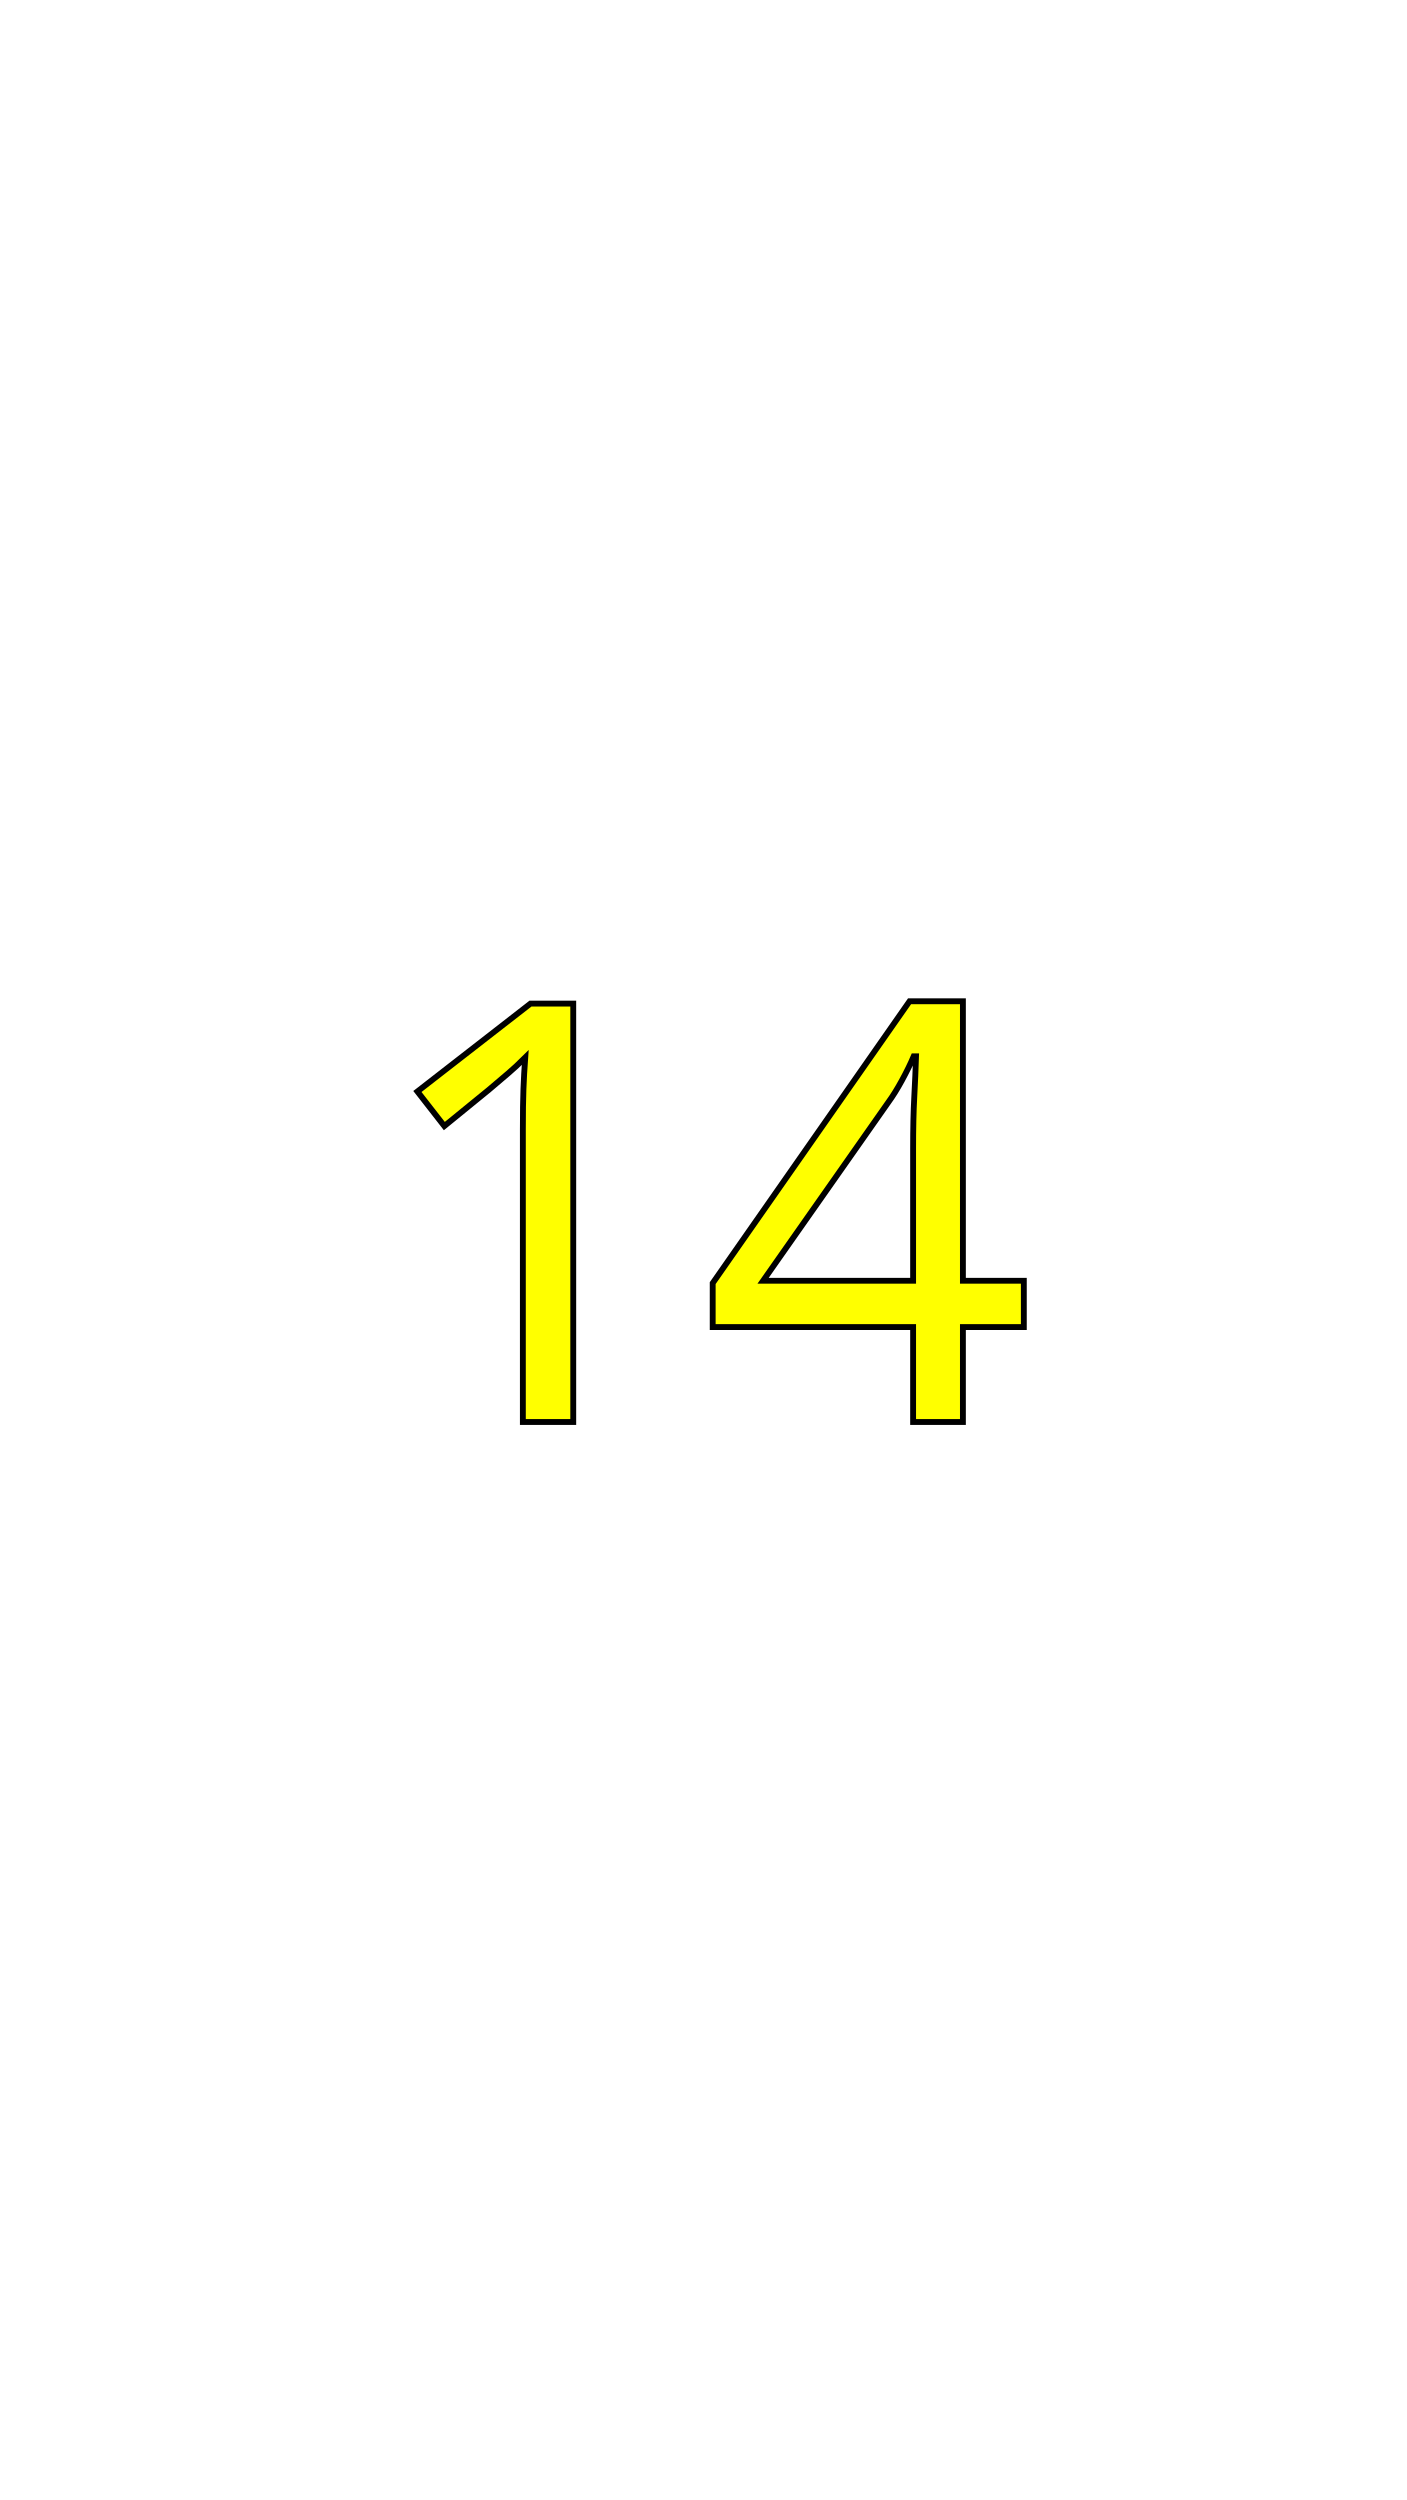
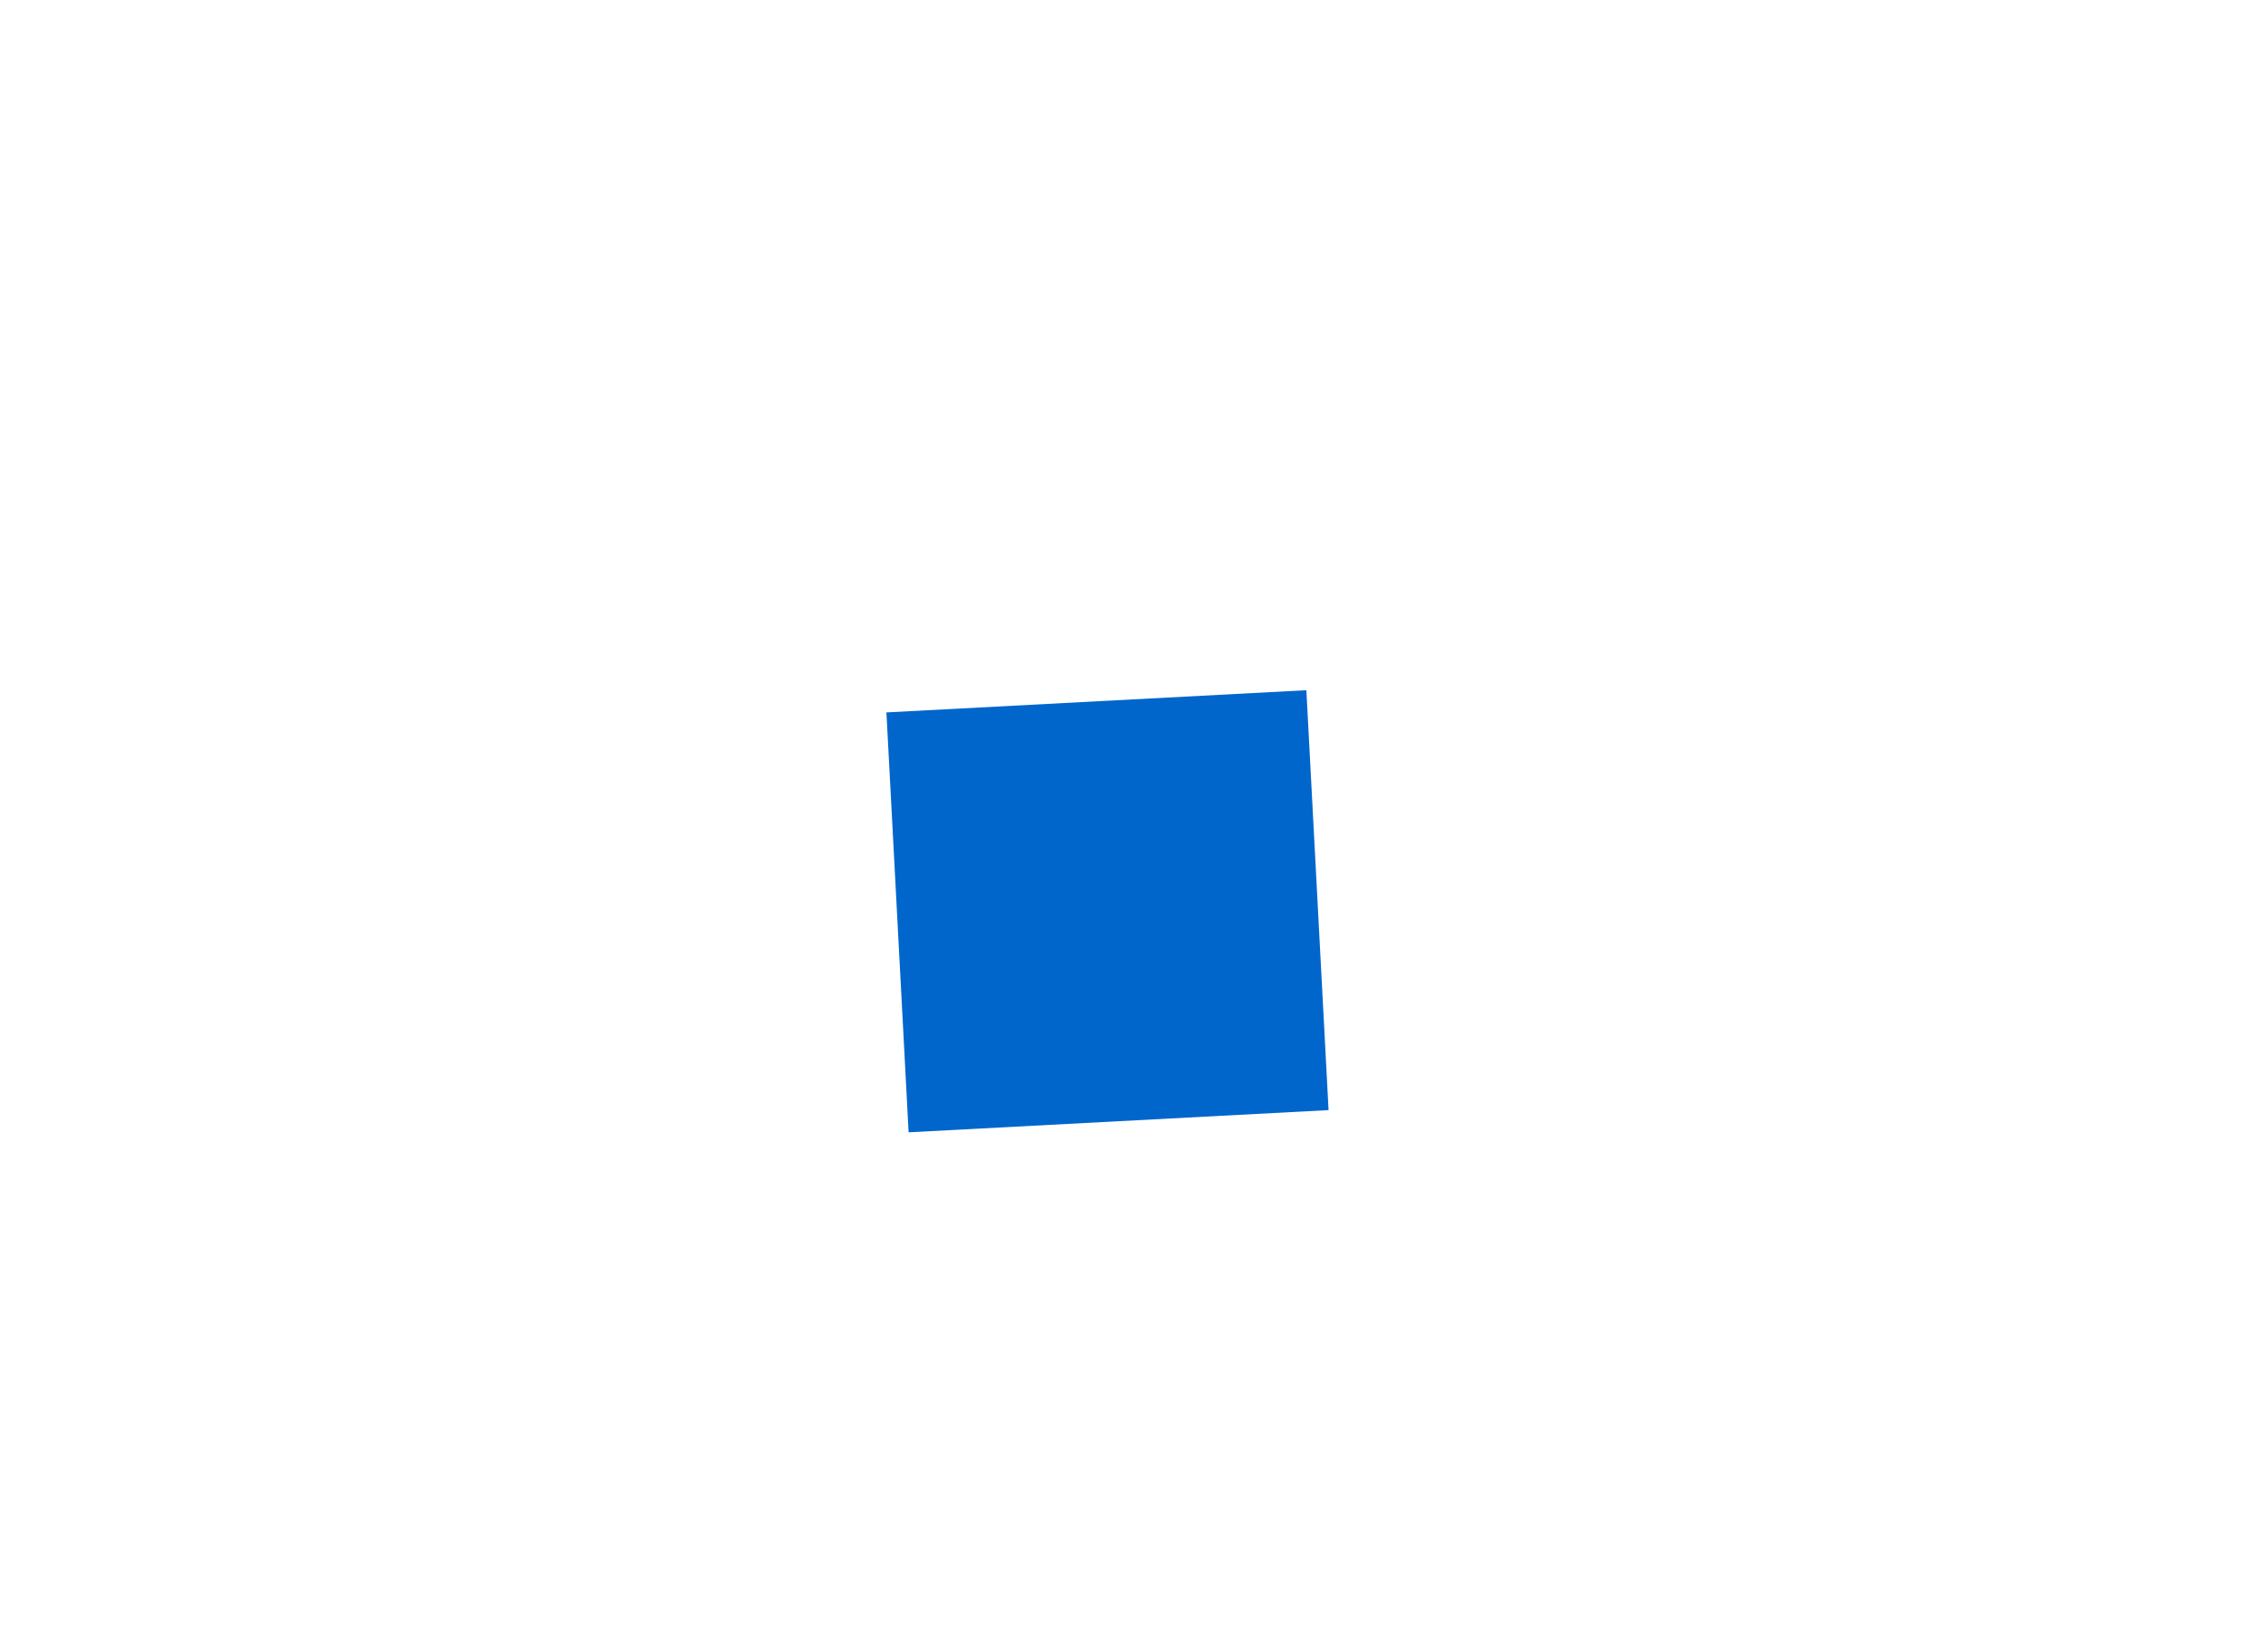
- <svg xmlns="http://www.w3.org/2000/svg" version="1.1" id="Layer_1" x="0px" y="0px" width="720px" height="1280px" viewBox="0 0 720 1280" enable-background="new 0 0 720 1280" xml:space="preserve">
-   <text transform="matrix(1 0 0 1 187.002 728.0508)" fill="#FFFF00" stroke="#000000" stroke-width="3" stroke-miterlimit="10" font-family="'Kartika'" font-size="300">14</text>
+ <svg xmlns="http://www.w3.org/2000/svg" xmlns:xlink="http://www.w3.org/1999/xlink" version="1.1" preserveAspectRatio="xMidyMid meet" x="0px" y="0px" width="550px" height="400px" viewBox="0 0 550 400">
+   <defs>
+     <g id="Symbol_1_0_Layer0_0_FILL">
+       <path fill="#0066CC" stroke="none" d=" M 0 0 L 0 102 102 102 102 0 0 0 Z" />
+     </g>
+   </defs>
+   <g transform="matrix( 0.05278015, 0.9984283, -0.9984283, 0.05278015, 316.8,167.4) ">
+     <g transform="matrix( 1, 0, 0, 1, 0,0) ">
+       <use xlink:href="#Symbol_1_0_Layer0_0_FILL" />
+     </g>
+   </g>
</svg>
